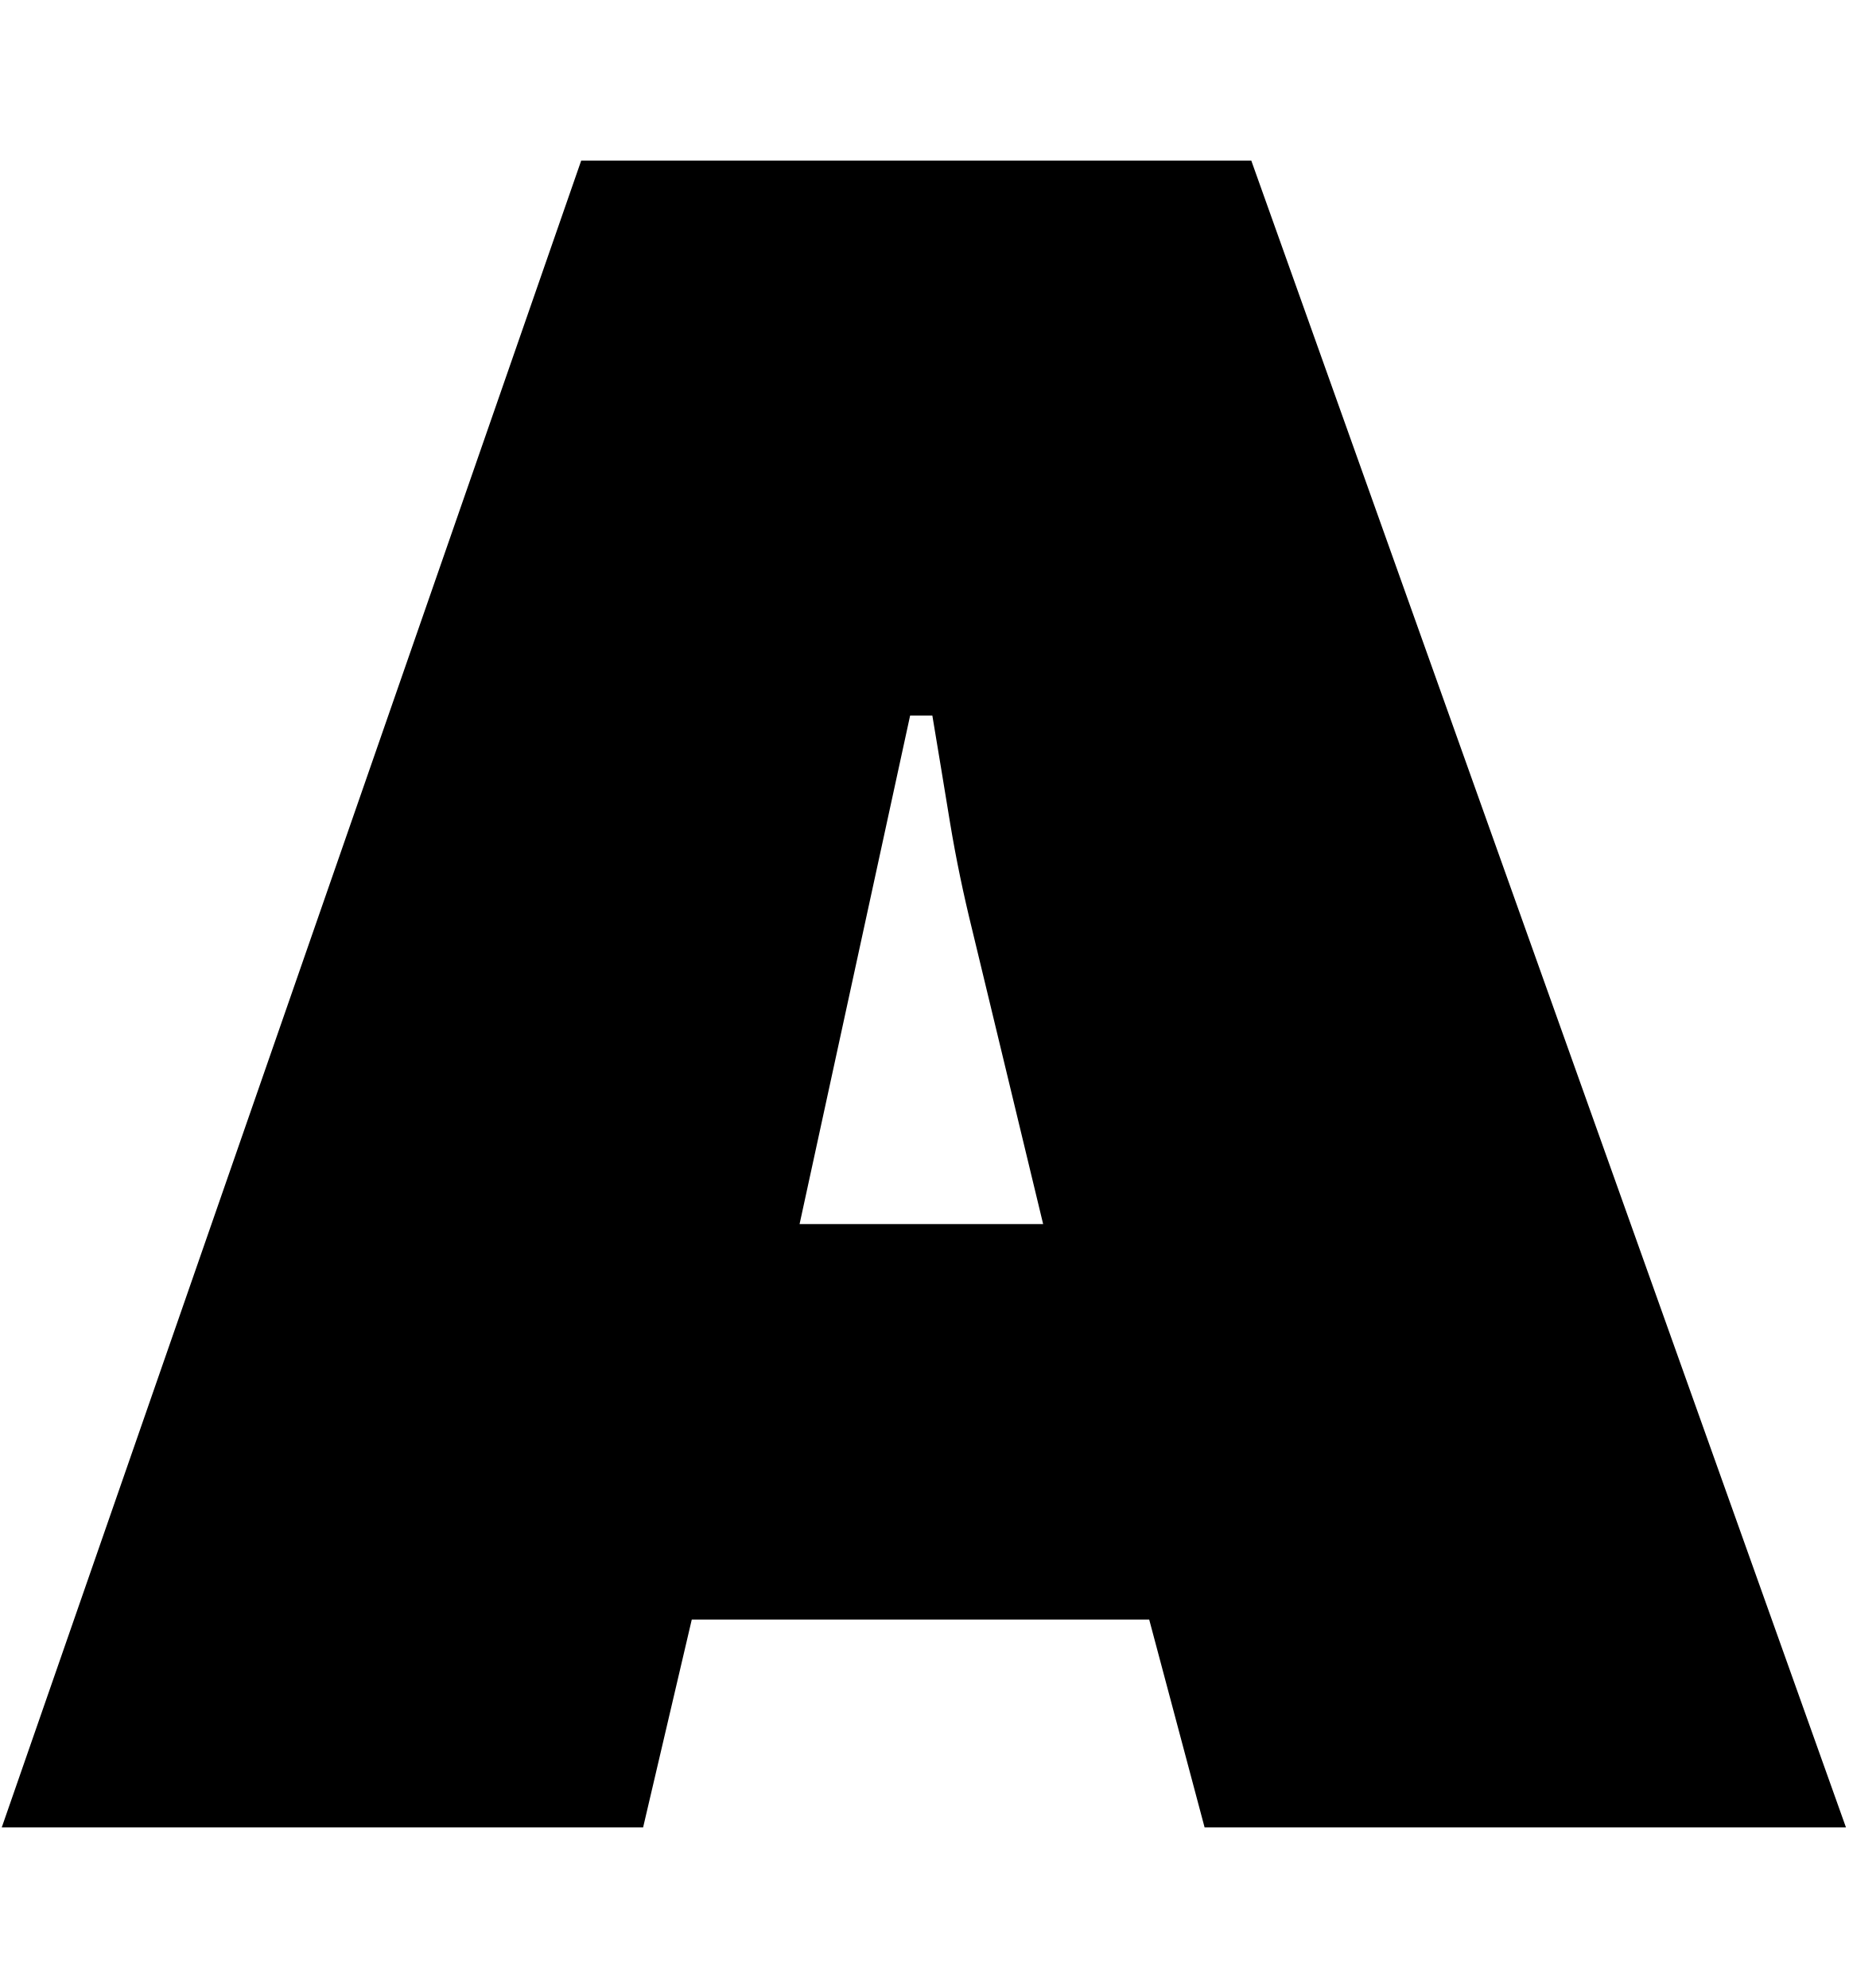
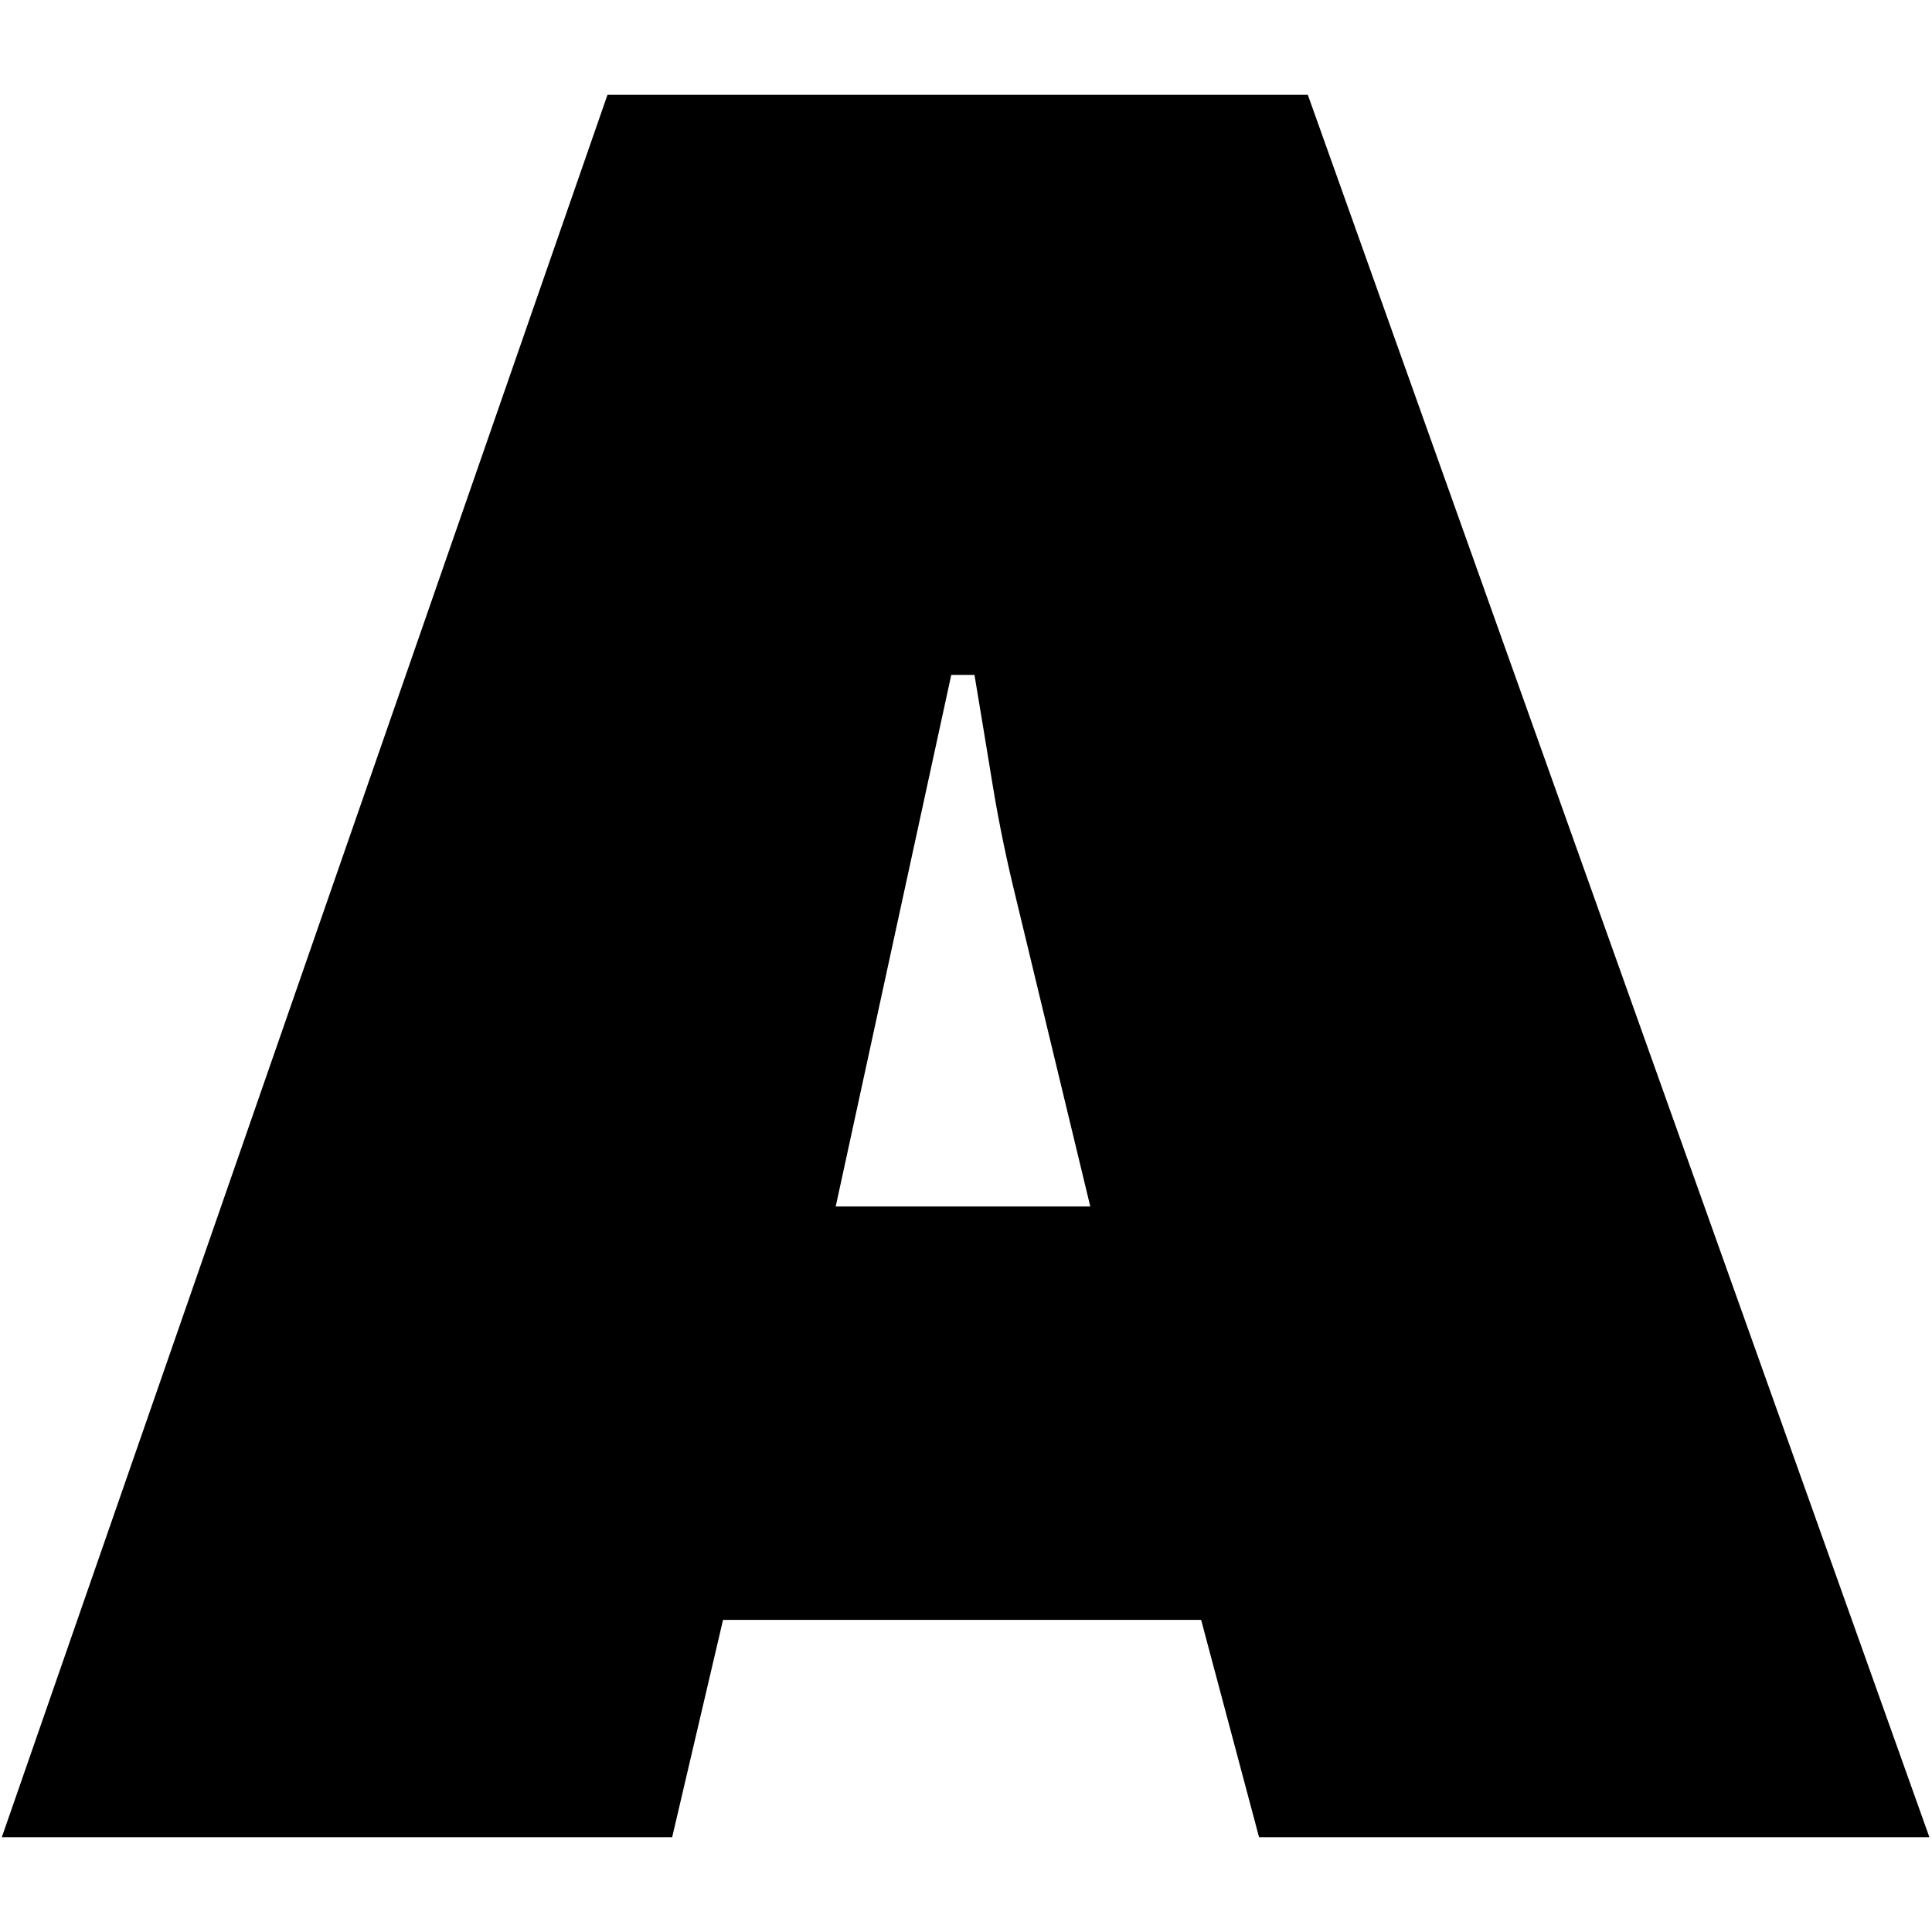
- <svg xmlns="http://www.w3.org/2000/svg" version="1.1" id="Ebene_2" x="0px" y="0px" width="688" height="740" viewBox="0 0 740.7 668" style="enable-background:new 0 0 740.7 668;" xml:space="preserve">
+ <svg xmlns="http://www.w3.org/2000/svg" height="100" id="Ebene_2" style="enable-background:new 0 0 740.7 668;" version="1.1" viewBox="0 0 740.7 668" width="100" x="0px" xml:space="preserve" y="0px">
  <g>
    <path d="M257.7,668H0.7L232.9,0h268.5l238.3,668H482.7l-22.2-83.3H277.2L257.7,668z M418,426.2l-28.4-117.8   c-3.5-14.2-6.5-28.5-8.9-43c-2.4-14.5-4.7-28.8-7.1-43h-8.9l-44.3,203.8H418z" />
  </g>
</svg>
